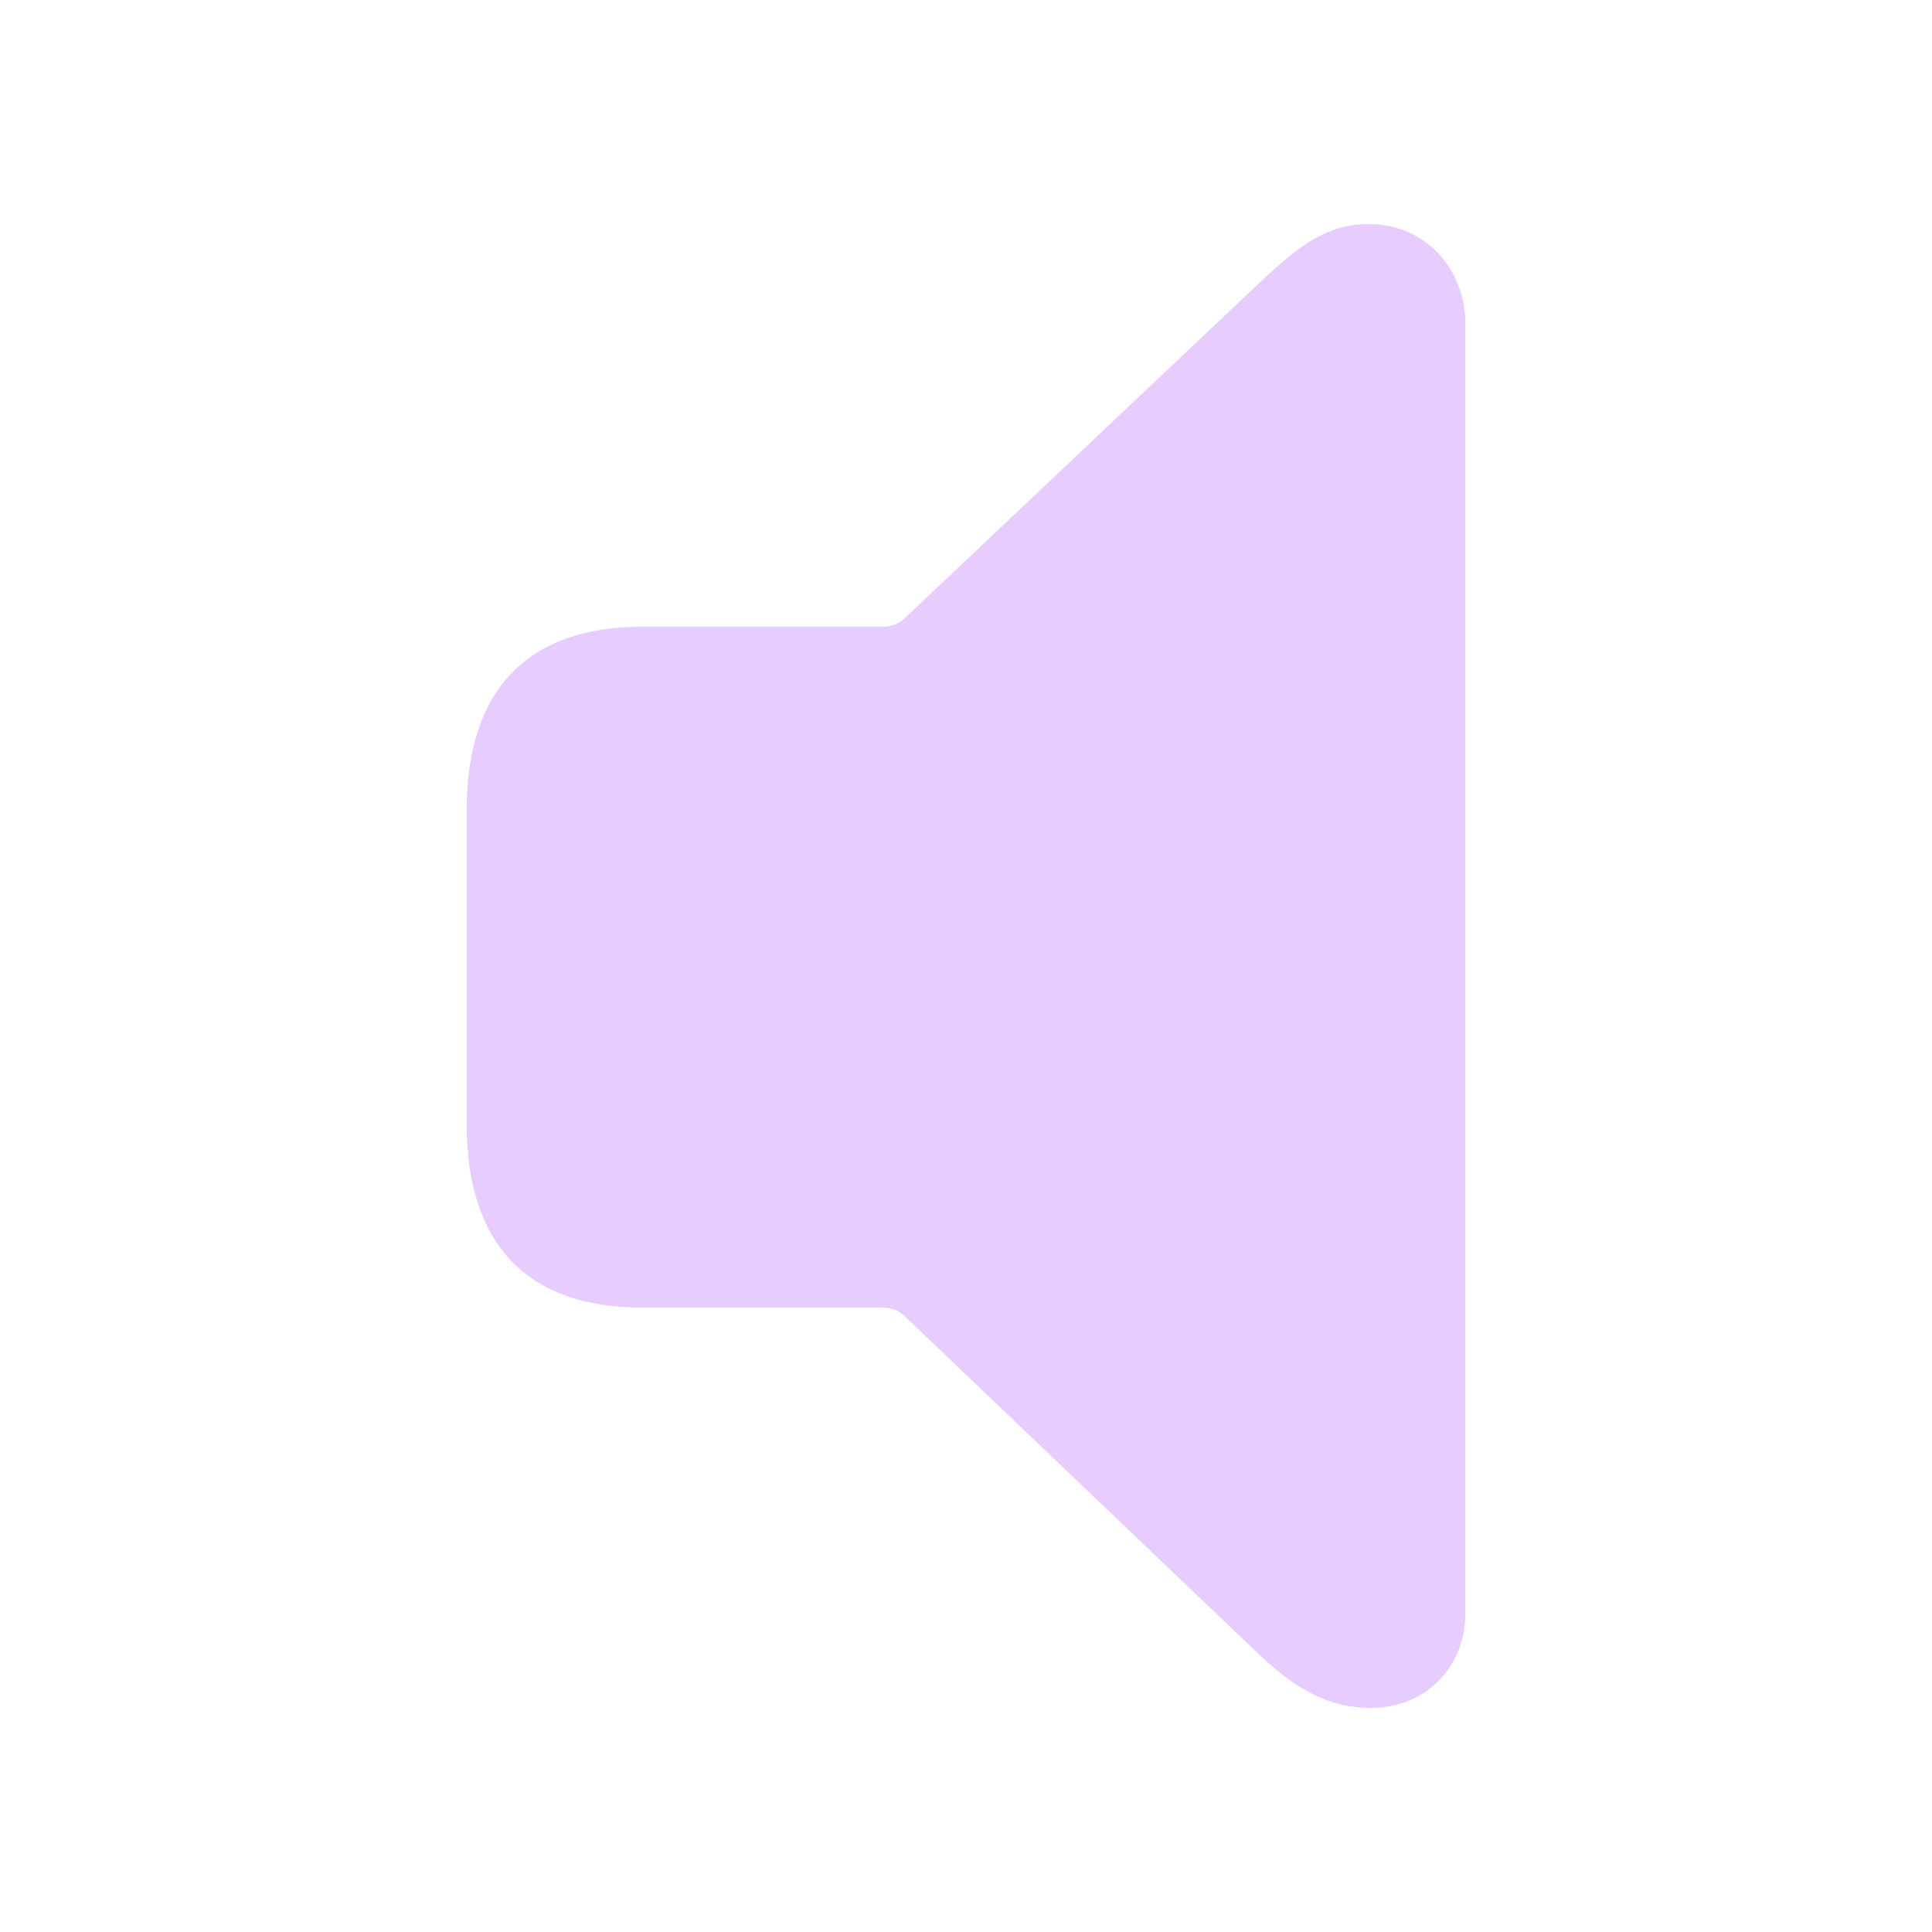
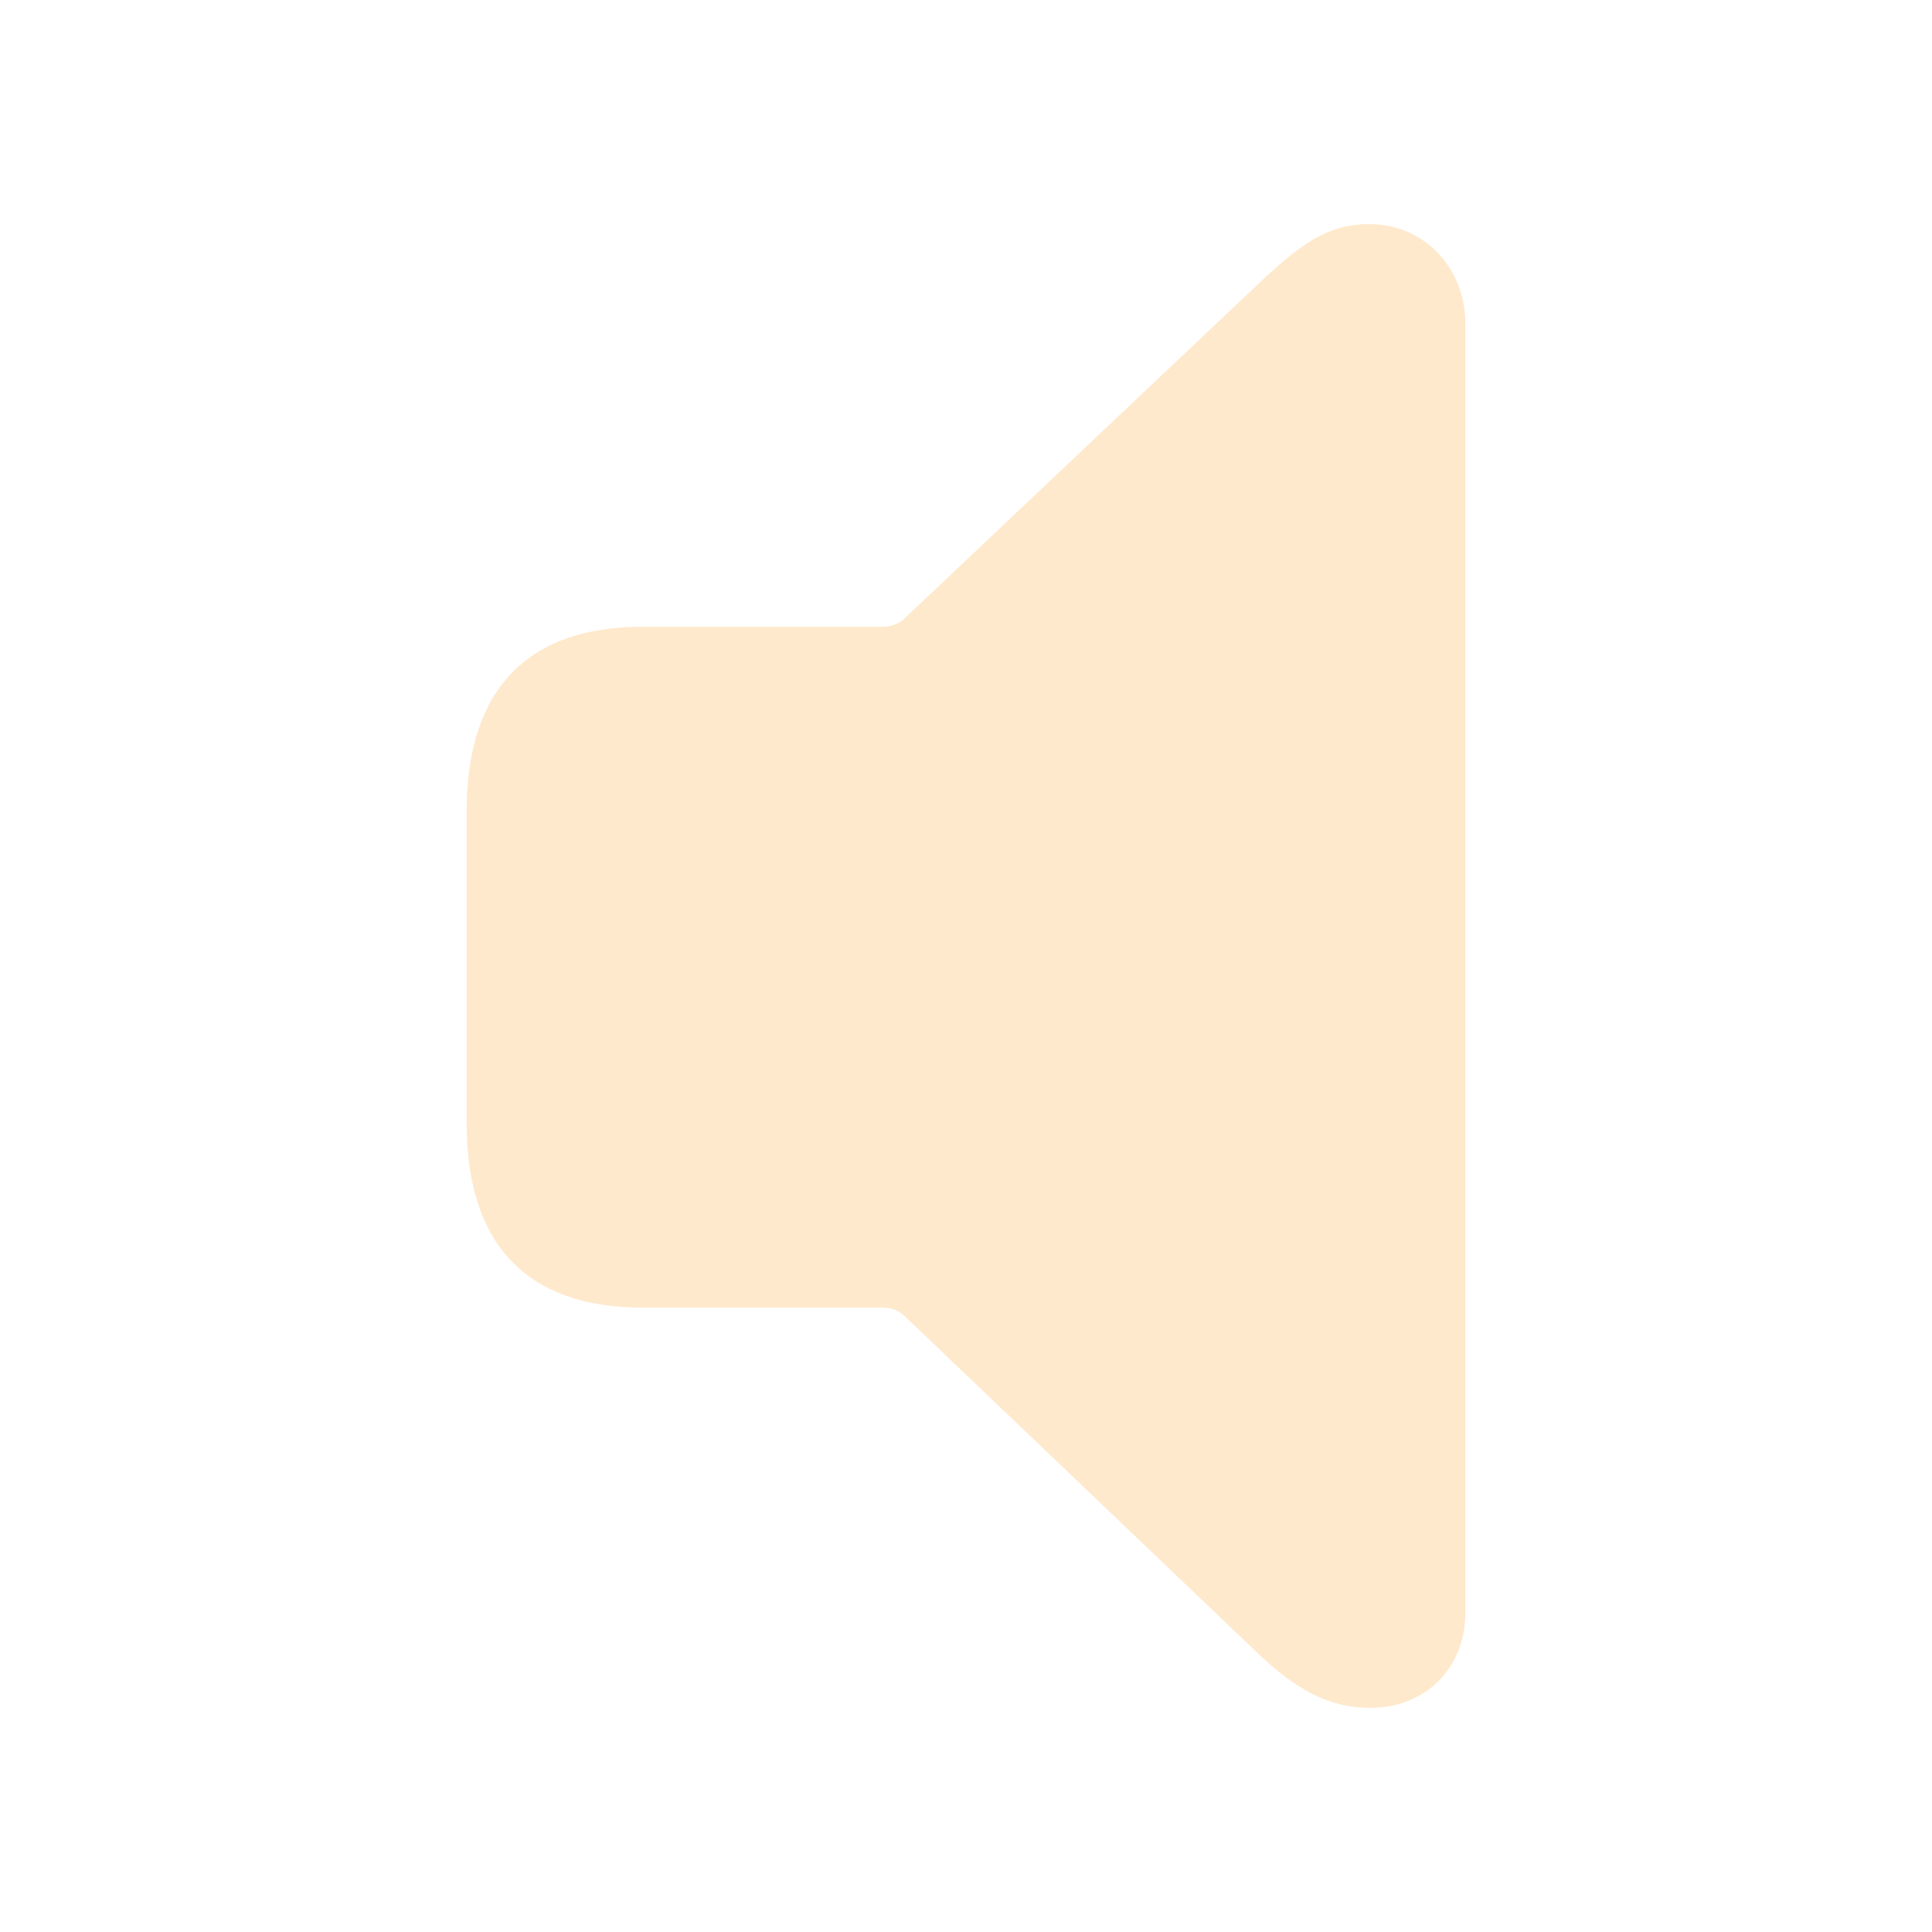
- <svg fill="#E7CCFF" width="120px" height="120px" viewBox="0 0 56 56">
+ <svg fill="#FFE9CC" width="120px" height="120px" viewBox="0 0 56 56">
  <path d="M 39.73 49.504 C 41.324 49.504 42.473 48.332 42.473 46.762 L 42.473 9.379 C 42.473 7.809 41.324 6.496 39.684 6.496 C 38.535 6.496 37.762 7.012 36.52 8.184 L 26.184 17.957 C 26.02 18.098 25.809 18.168 25.574 18.168 L 18.613 18.168 C 15.309 18.168 13.527 19.973 13.527 23.488 L 13.527 32.582 C 13.527 36.098 15.309 37.902 18.613 37.902 L 25.574 37.902 C 25.809 37.902 26.02 37.973 26.184 38.113 L 36.52 47.98 C 37.645 49.035 38.582 49.504 39.73 49.504 Z" />
</svg>
